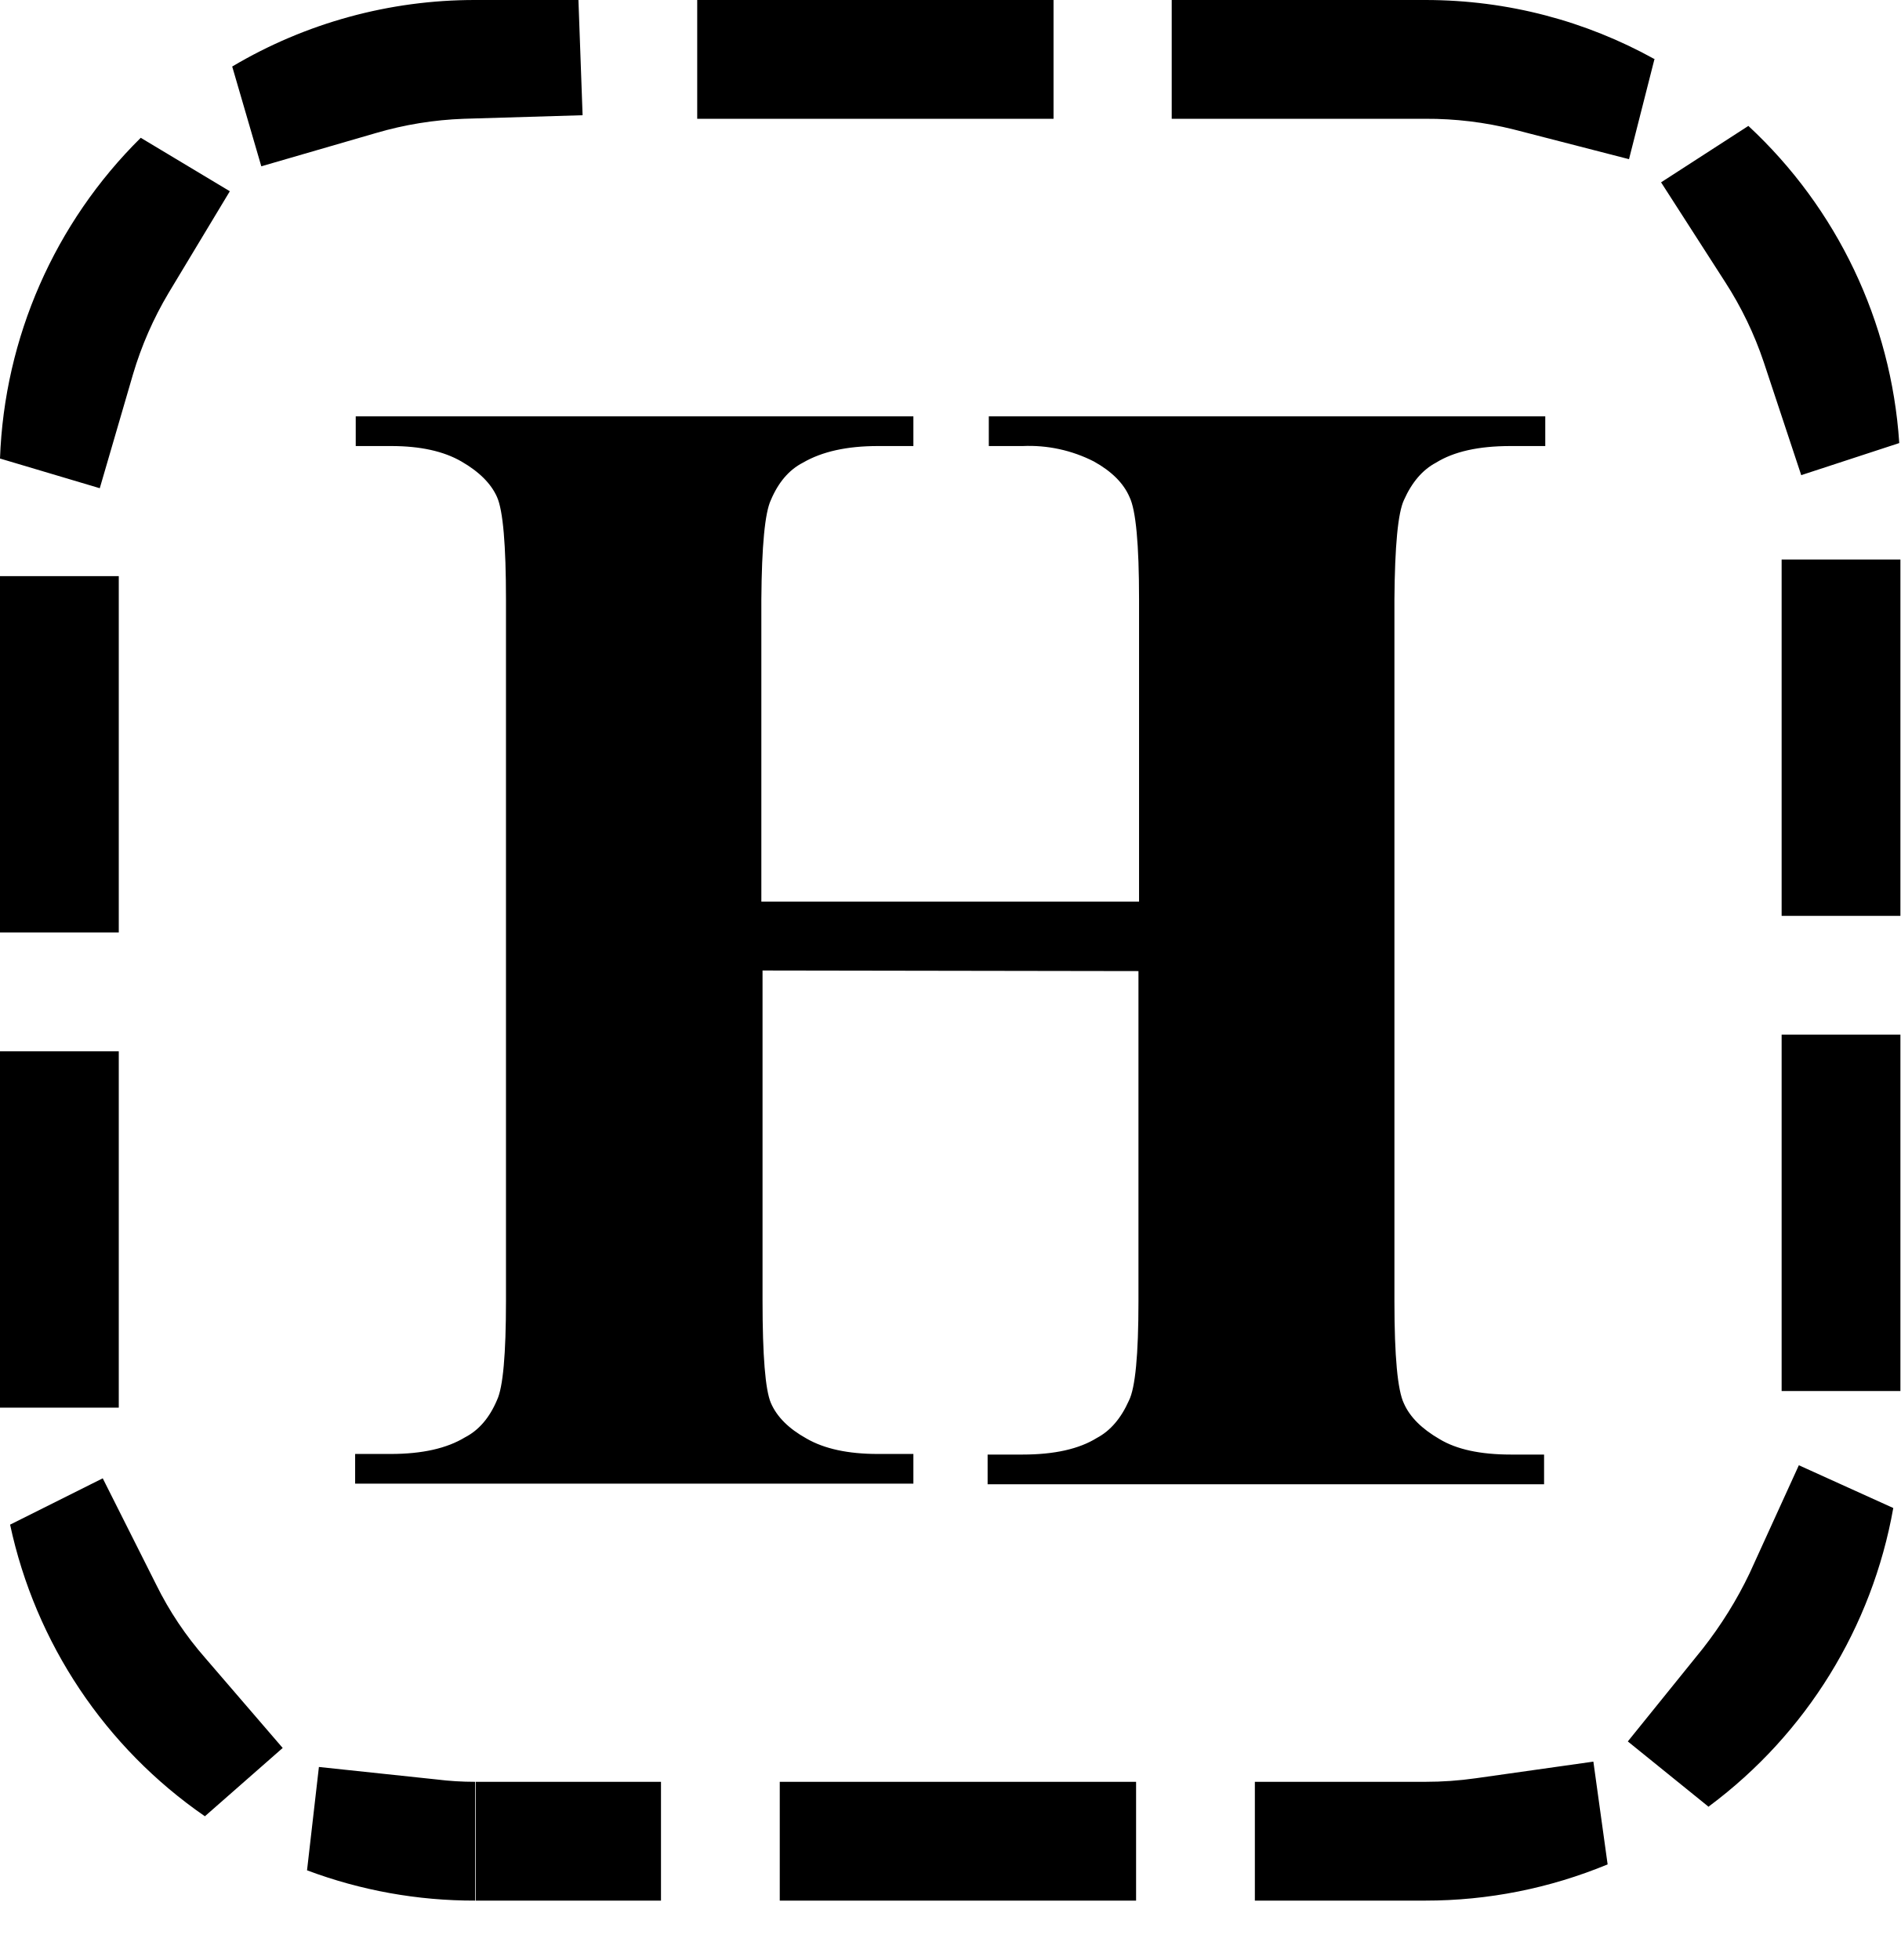
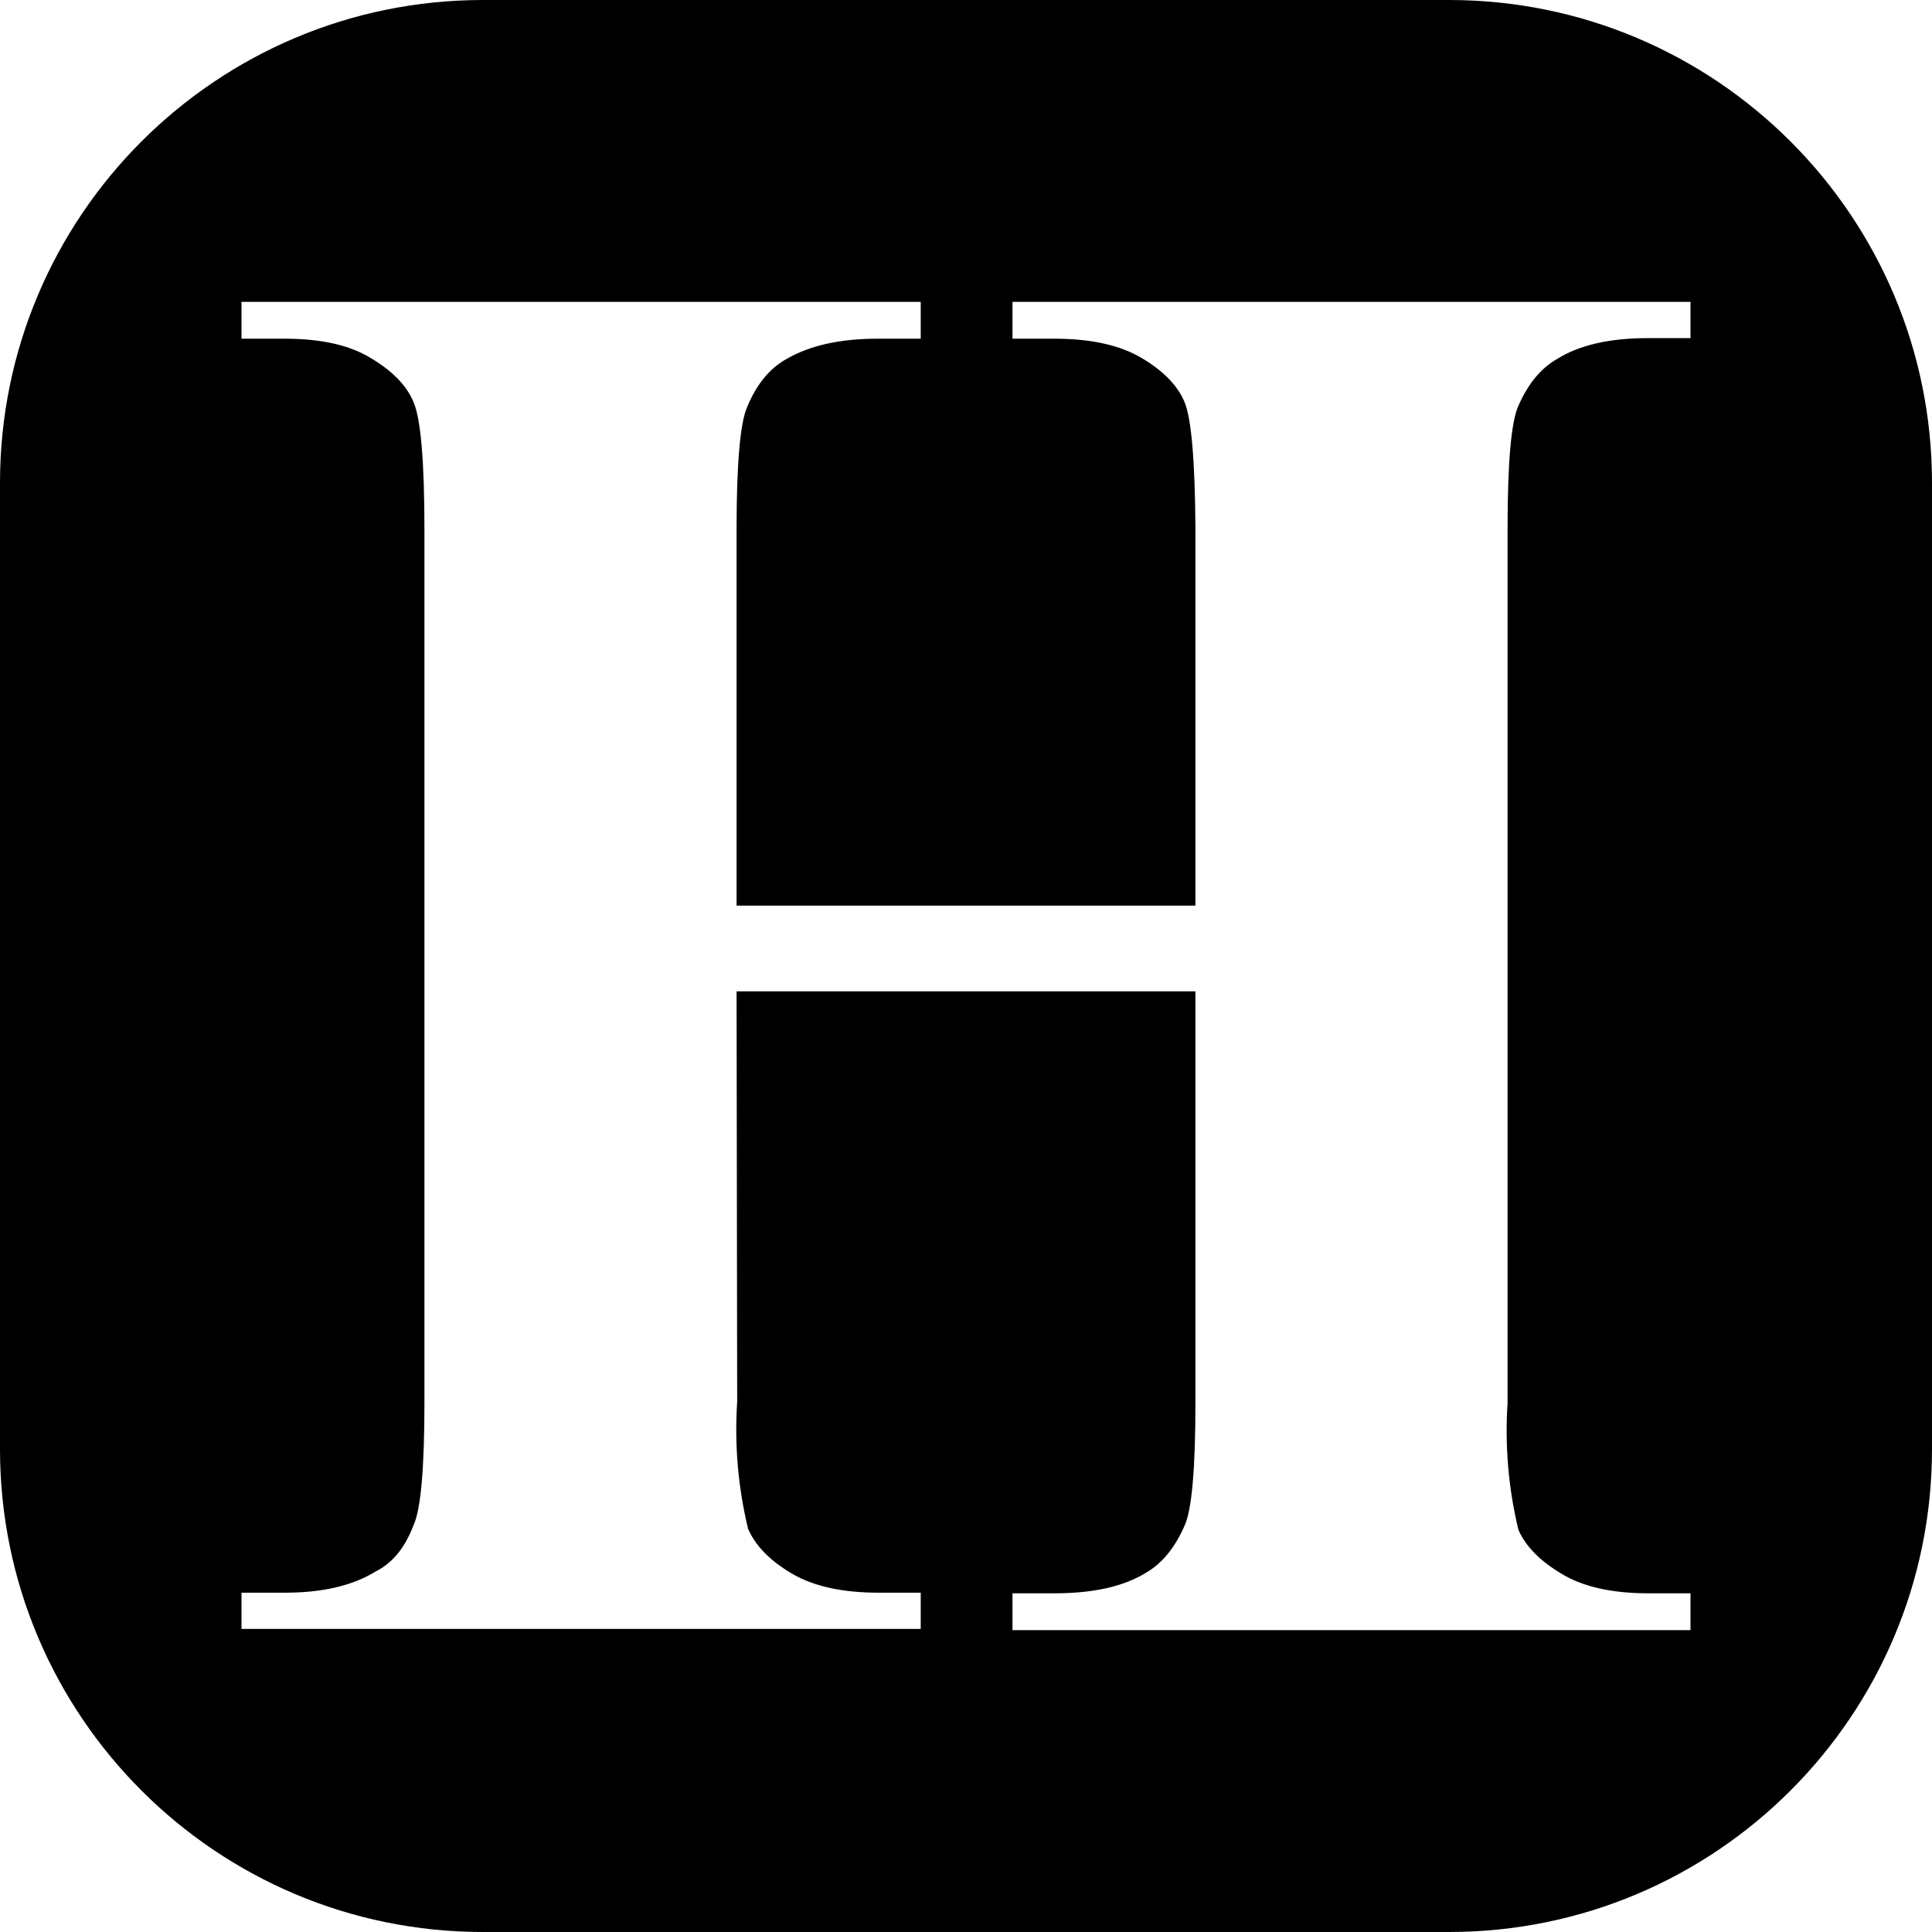
- <svg xmlns="http://www.w3.org/2000/svg" viewBox="0 0 32 33" xml:space="preserve" fill-rule="evenodd" clip-rule="evenodd" stroke-linejoin="round" stroke-miterlimit="2">
-   <path d="M0 7.72a8 8 0 0 1 2.37-5.4l1.5.9-1.03 1.71a6 6 0 0 0-.6 1.37l-.56 1.92zM9.74 0l.07 1.94-2 .06a6 6 0 0 0-1.48.24L4.4 2.8l-.49-1.68A8 8 0 0 1 8 0zm8 0v2h-6V0zm10.12.99-.43 1.69-1.94-.5A6 6 0 0 0 24 2h-4.27V0H24c1.4 0 2.71.36 3.85.99m4.13 6.47L30.33 8l-.63-1.9a6 6 0 0 0-.65-1.35l-1.08-1.68 1.47-.95a8 8 0 0 1 2.54 5.33m.02 7.97h-2v-6h2zm0 8h-2v-6h2zm-3.23 7-1.36-1.1 1.26-1.56q.47-.6.79-1.27l.83-1.82 1.59.72a8 8 0 0 1-3.1 5.02M24 32v-2q.43 0 .85-.06l1.98-.28.24 1.73A8 8 0 0 1 24 32m-2.87 0v-2H24v2zm-8 0v-2h6v2zm-5.12 0v-2h3.12v2zm-2.84-.51.2-1.74 1.98.21q.32.04.65.04v2a8 8 0 0 1-2.83-.51m-5-5.82 1.56-.78.9 1.79q.33.67.83 1.24l1.3 1.51-1.31 1.15a8 8 0 0 1-3.28-4.91M0 17.7h2v6H0zm0-8h2v6H0zm12.84 6.64v5.56q0 1.39.14 1.72.15.35.6.6.45.26 1.2.26h.6v.5h-9.4v-.5h.6q.79 0 1.25-.28.35-.18.54-.63.15-.32.15-1.67V10.1q0-1.39-.15-1.73t-.6-.6-1.18-.26h-.6v-.5h9.39v.5h-.6q-.78 0-1.26.28-.35.18-.54.63-.15.32-.16 1.67v5.09h6.36v-5.09q0-1.39-.16-1.72-.15-.35-.6-.6a2.4 2.4 0 0 0-1.2-.26h-.57v-.5h9.37v.5h-.59q-.8 0-1.25.28-.34.18-.54.63-.15.32-.16 1.67v11.82q0 1.39.16 1.72.15.34.6.6.43.26 1.2.26H26v.5h-9.37v-.5h.59q.8 0 1.25-.28.34-.18.54-.63.16-.32.16-1.67v-5.56z" />
+ <svg xmlns="http://www.w3.org/2000/svg" viewBox="0 0 32 32" xml:space="preserve" fill-rule="evenodd" clip-rule="evenodd" stroke-linejoin="round" stroke-miterlimit="2">
+   <path d="M24 0a8 8 0 0 1 8 8v16a8 8 0 0 1-8 8H8a8 8 0 0 1-8-8V8a8 8 0 0 1 8-8zM12.2 16.42h7.6v6.81q0 1.65-.18 2.04-.24.55-.64.78-.55.34-1.51.34h-.7V27H28v-.61h-.7q-.9 0-1.43-.32-.54-.32-.72-.73a7 7 0 0 1-.18-2.1V8.76q0-1.65.18-2.04.24-.55.65-.78.55-.34 1.5-.34h.7V5H16.77v.61h.7q.9 0 1.44.32t.71.73.18 2.1V15h-7.6V8.77q0-1.65.18-2.04.23-.55.64-.78.58-.34 1.51-.34h.72V5H4v.61h.72q.9 0 1.42.32.54.32.71.73.18.42.18 2.12v14.44q0 1.65-.18 2.04-.21.56-.63.77-.57.35-1.5.35H4v.6h11.25v-.6h-.7q-.9 0-1.44-.32t-.72-.74a7 7 0 0 1-.18-2.1z" />
</svg>
